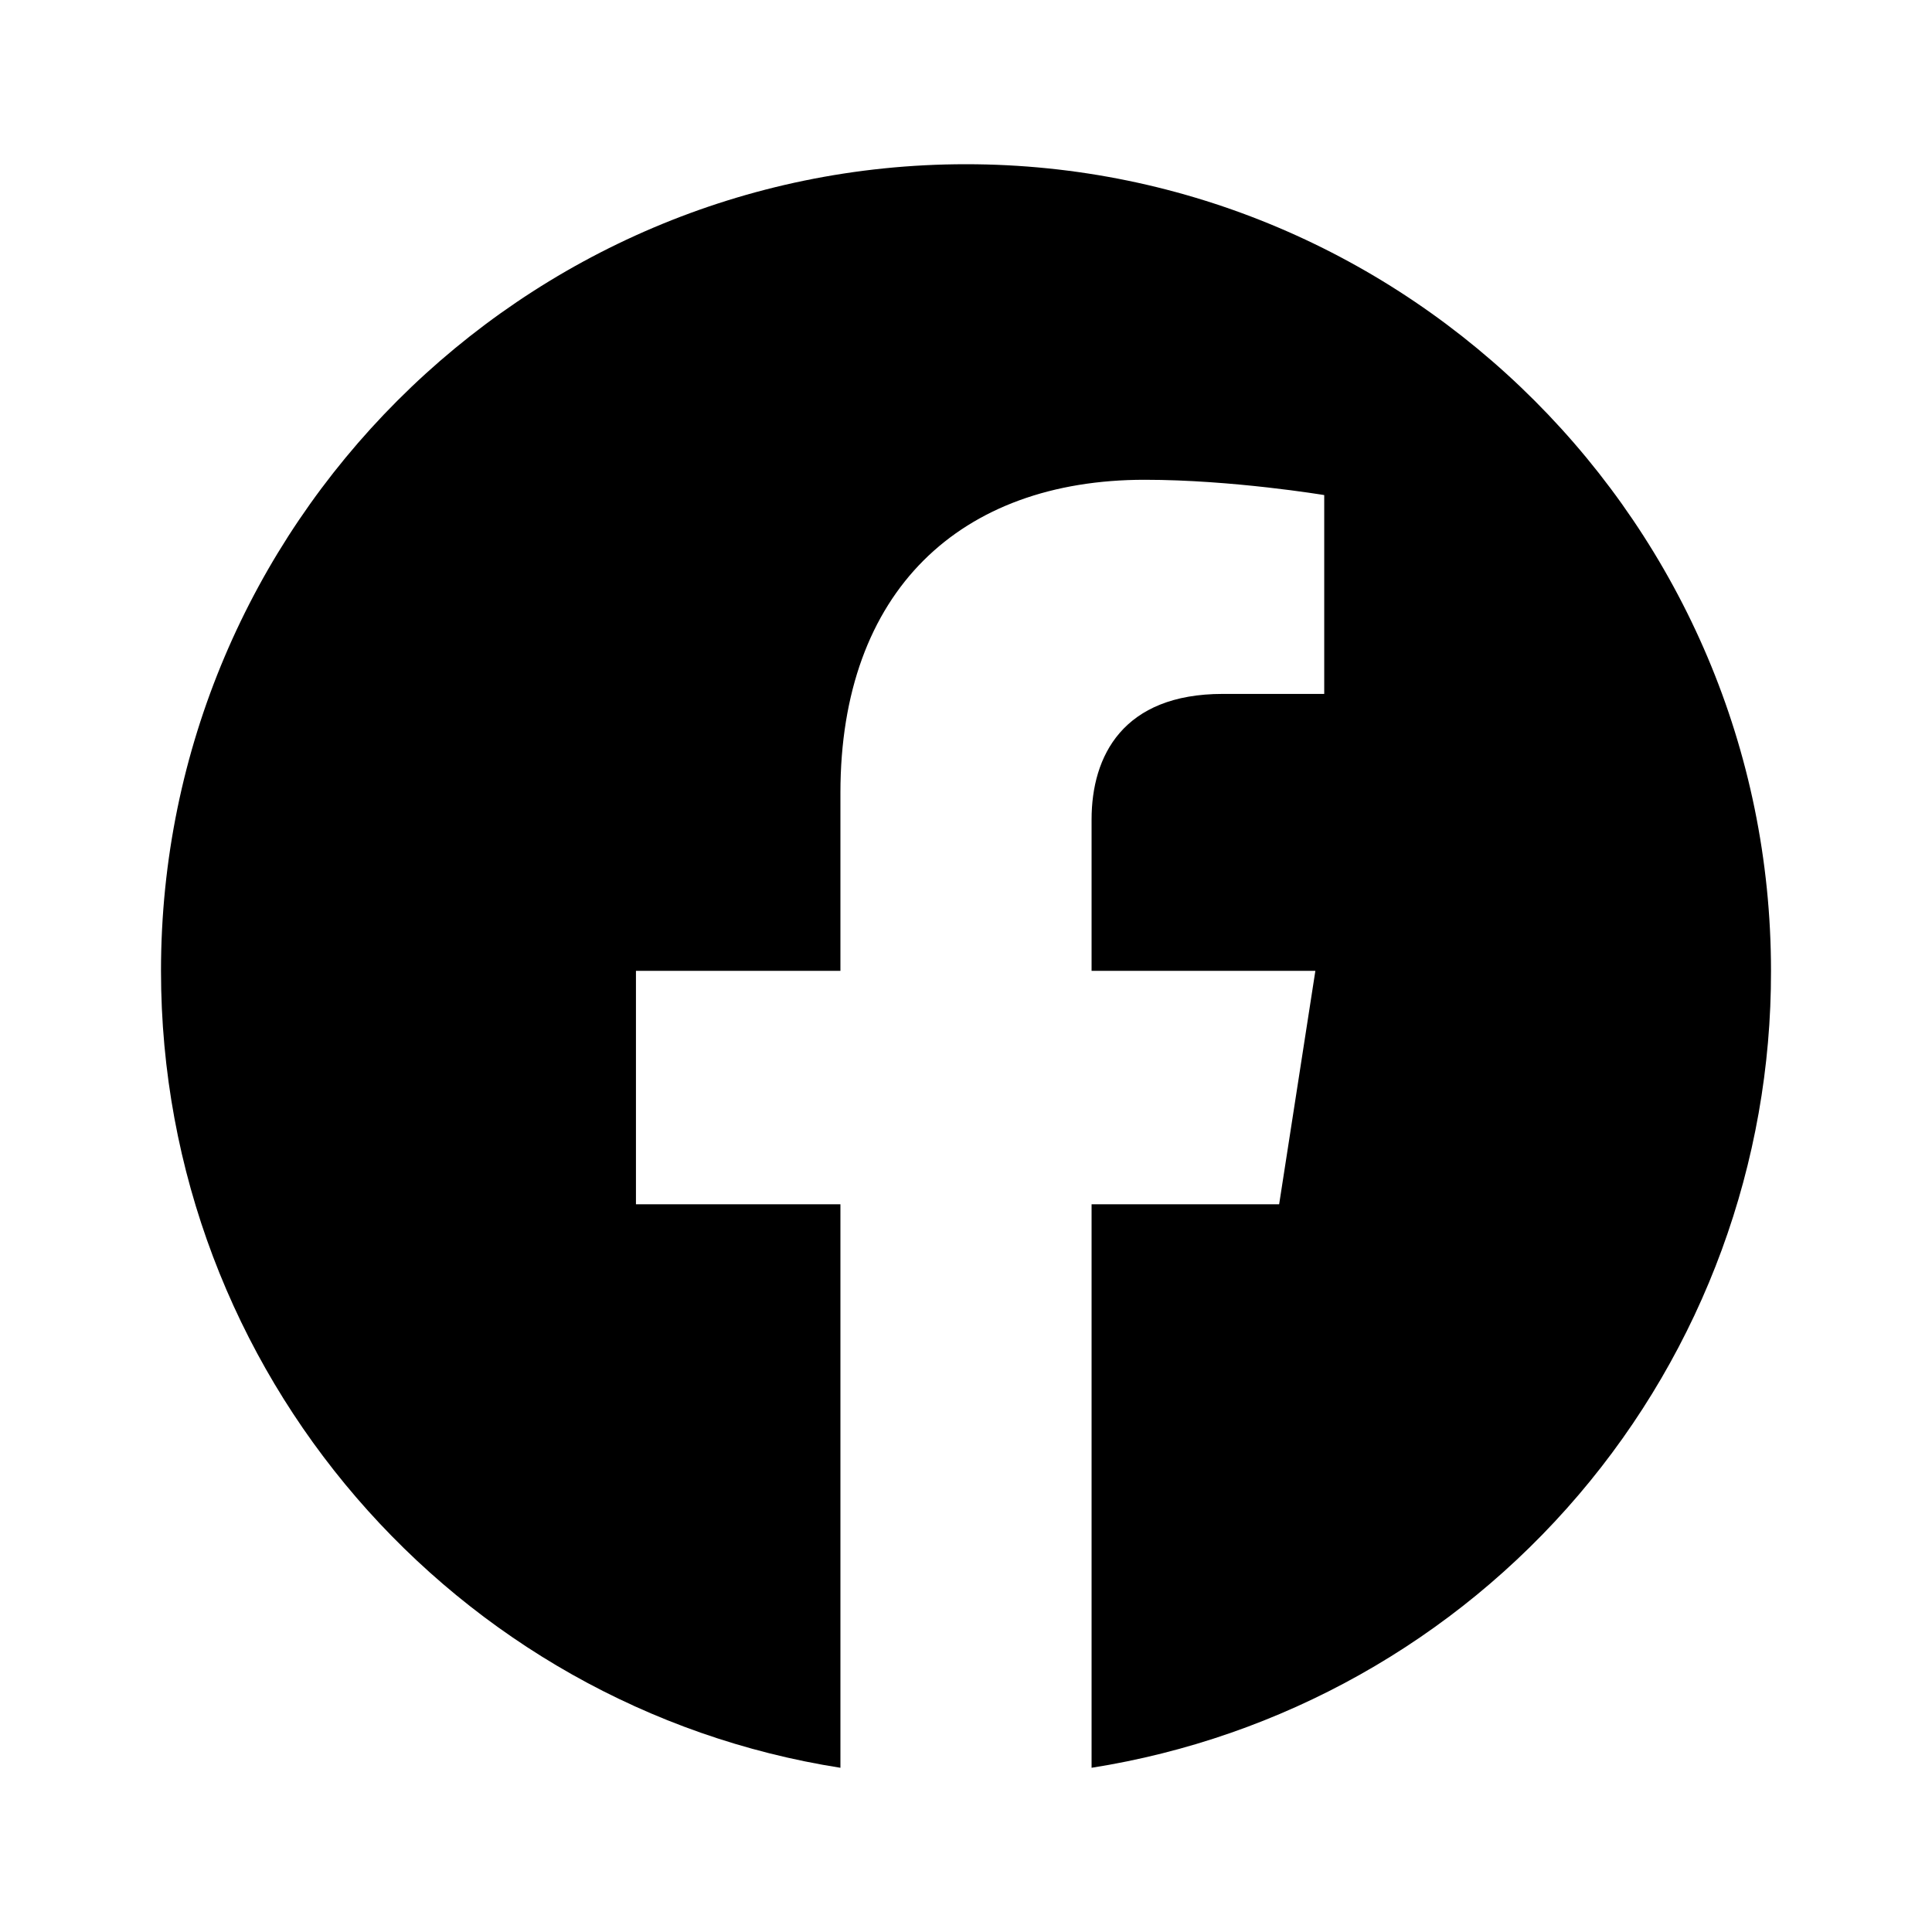
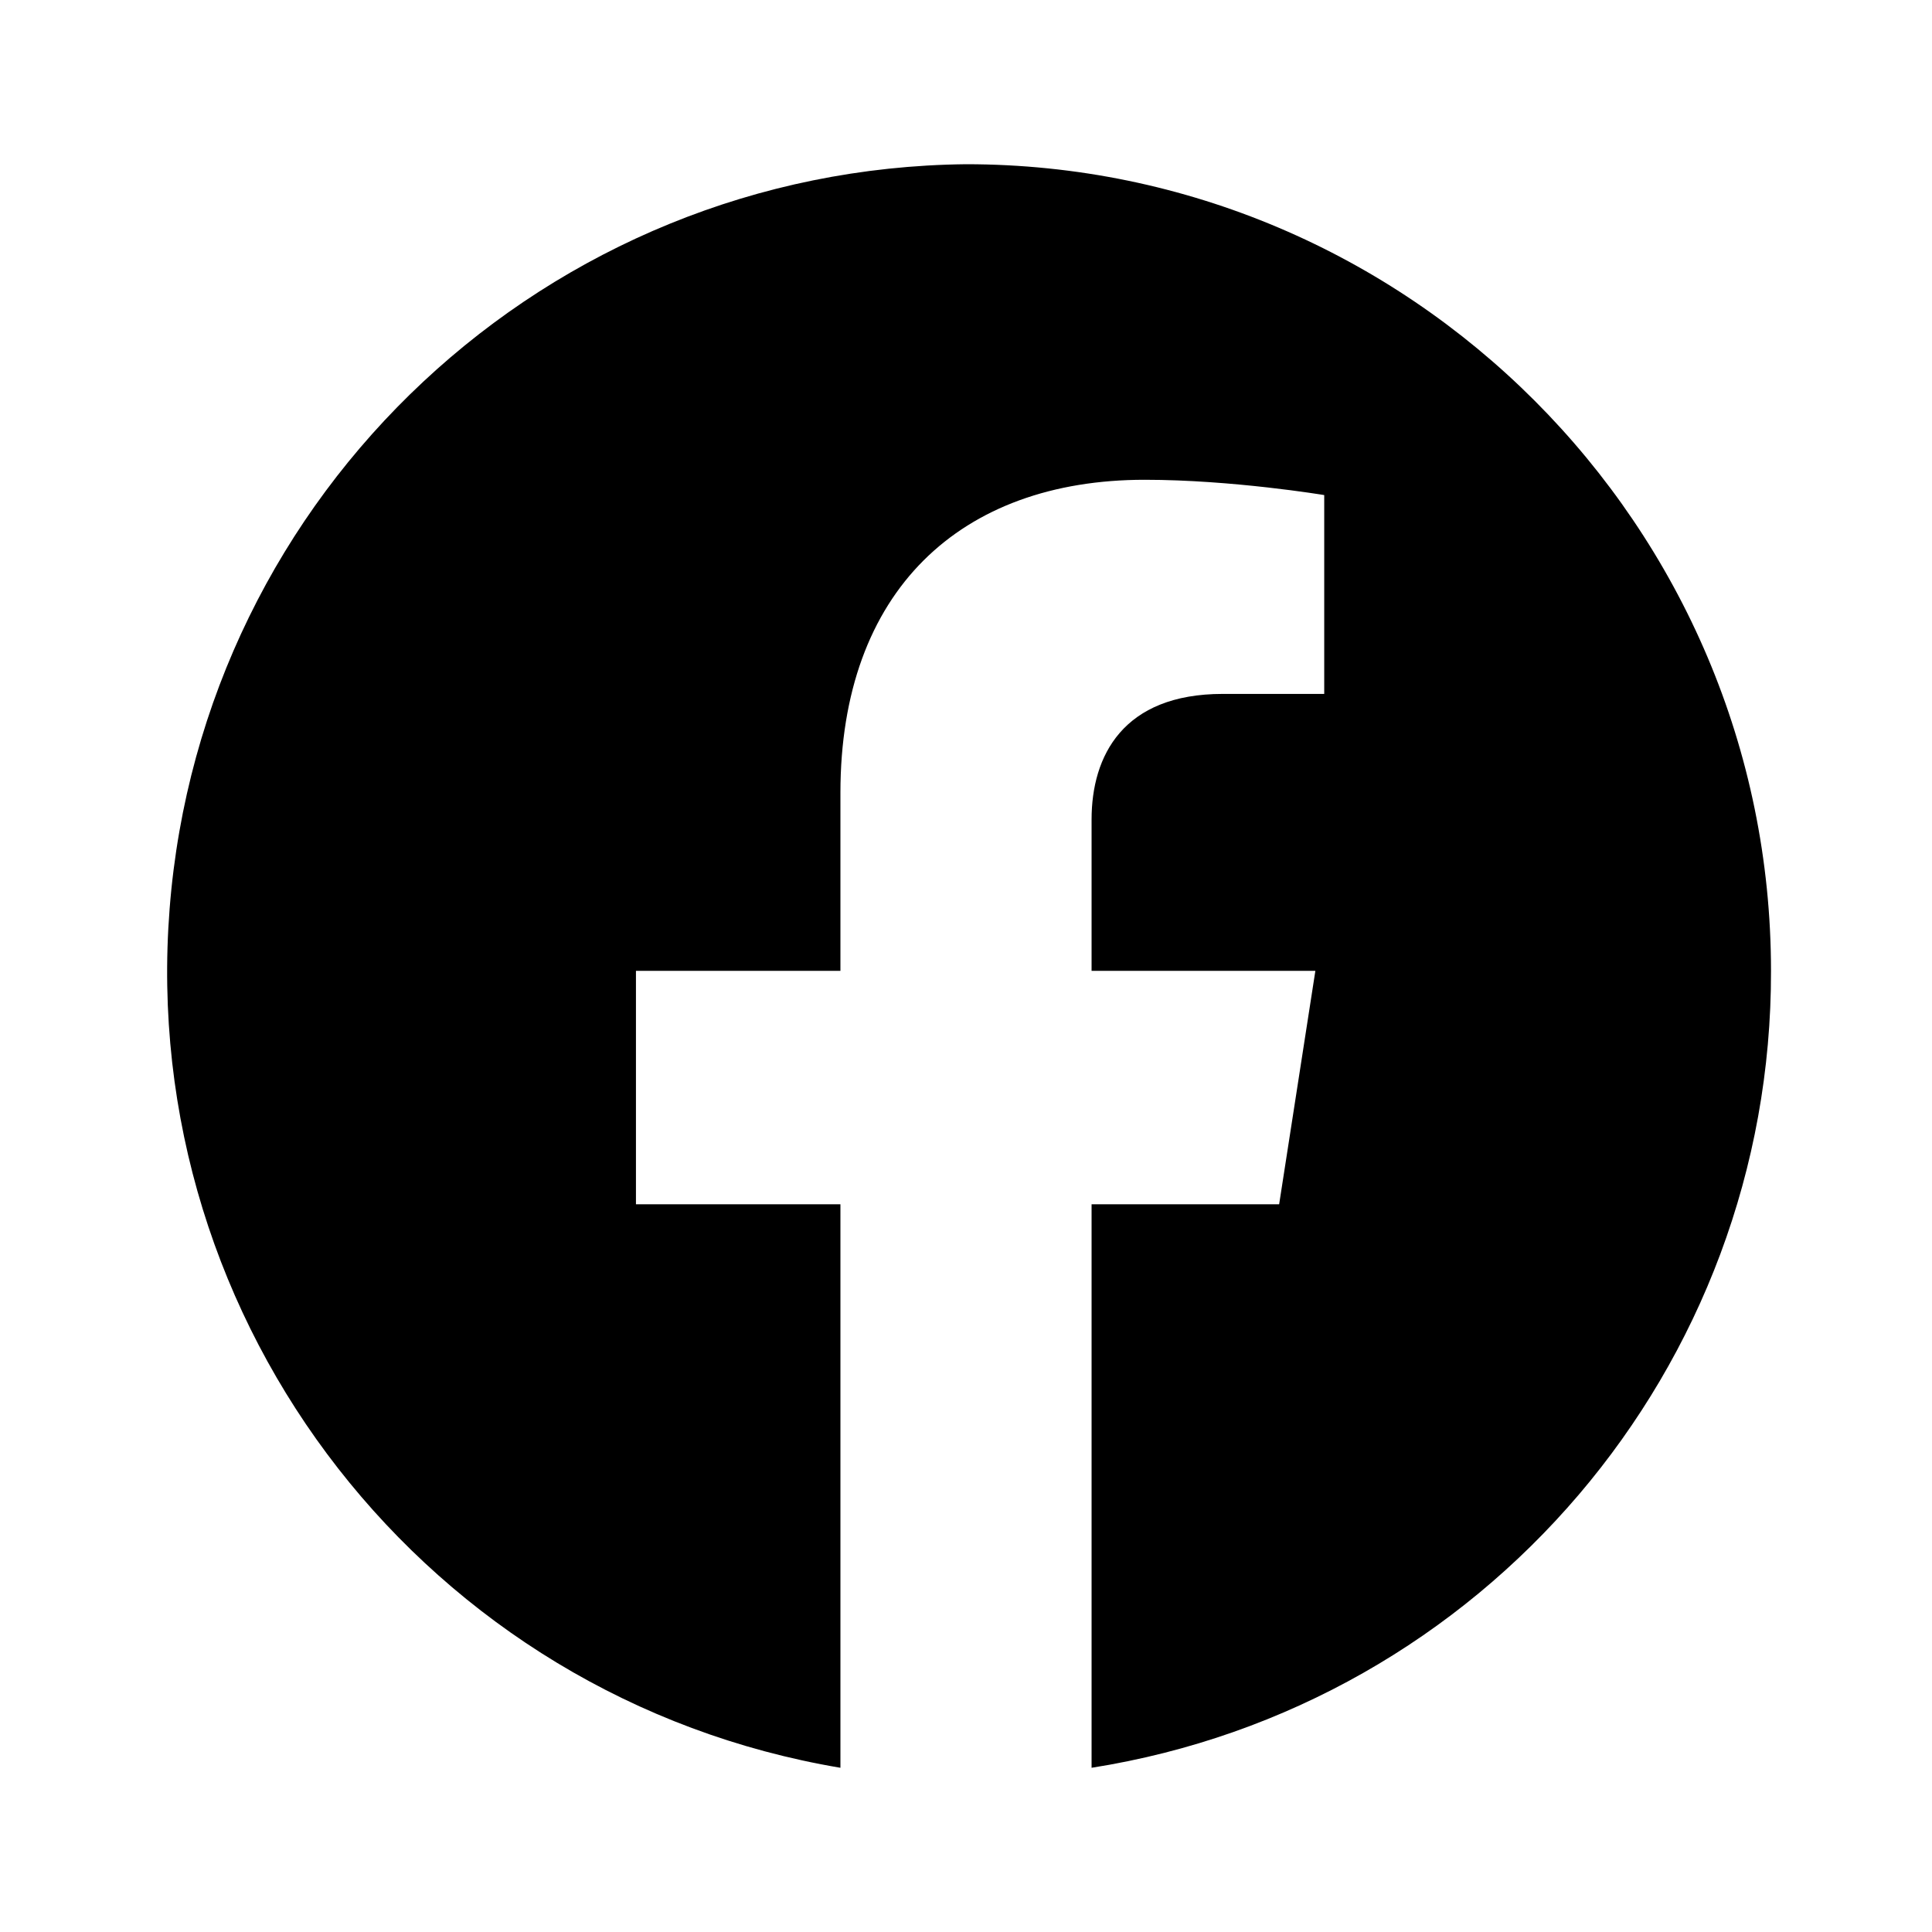
- <svg xmlns="http://www.w3.org/2000/svg" fill="#000000" width="800px" height="800px" viewBox="0 0 24 24">
-   <path d="M12 2.04C6.5 2.04 2 6.53 2 12.06C2 17.06 5.66 21.21 10.44 21.96V14.96H7.9V12.06H10.44V9.85C10.44 7.34 11.93 5.96 14.22 5.96C15.31 5.96 16.45 6.15 16.45 6.15V8.62H15.19C13.95 8.62 13.56 9.39 13.56 10.18V12.06H16.34L15.89 14.96H13.56V21.96C15.916 21.588 18.062 20.386 19.61 18.57C21.158 16.755 22.005 14.446 22 12.06C22 6.53 17.5 2.04 12 2.04Z" />
+ <svg xmlns="http://www.w3.org/2000/svg" viewBox="0 0 24 24">
+   <path d="M12 2.04a10.03 10.03 0 0 0-1.56 19.92v-7h-2.54v-2.9h2.54v-2.21c0-2.51 1.49-3.89 3.78-3.89 1.09 0 2.23.19 2.23.19v2.47h-1.26c-1.24 0-1.63.77-1.63 1.56v1.88h2.78l-.45 2.9h-2.33v7a10 10 0 0 0 8.44-9.9c0-5.53-4.5-10.02-10-10.02Z" />
</svg>
